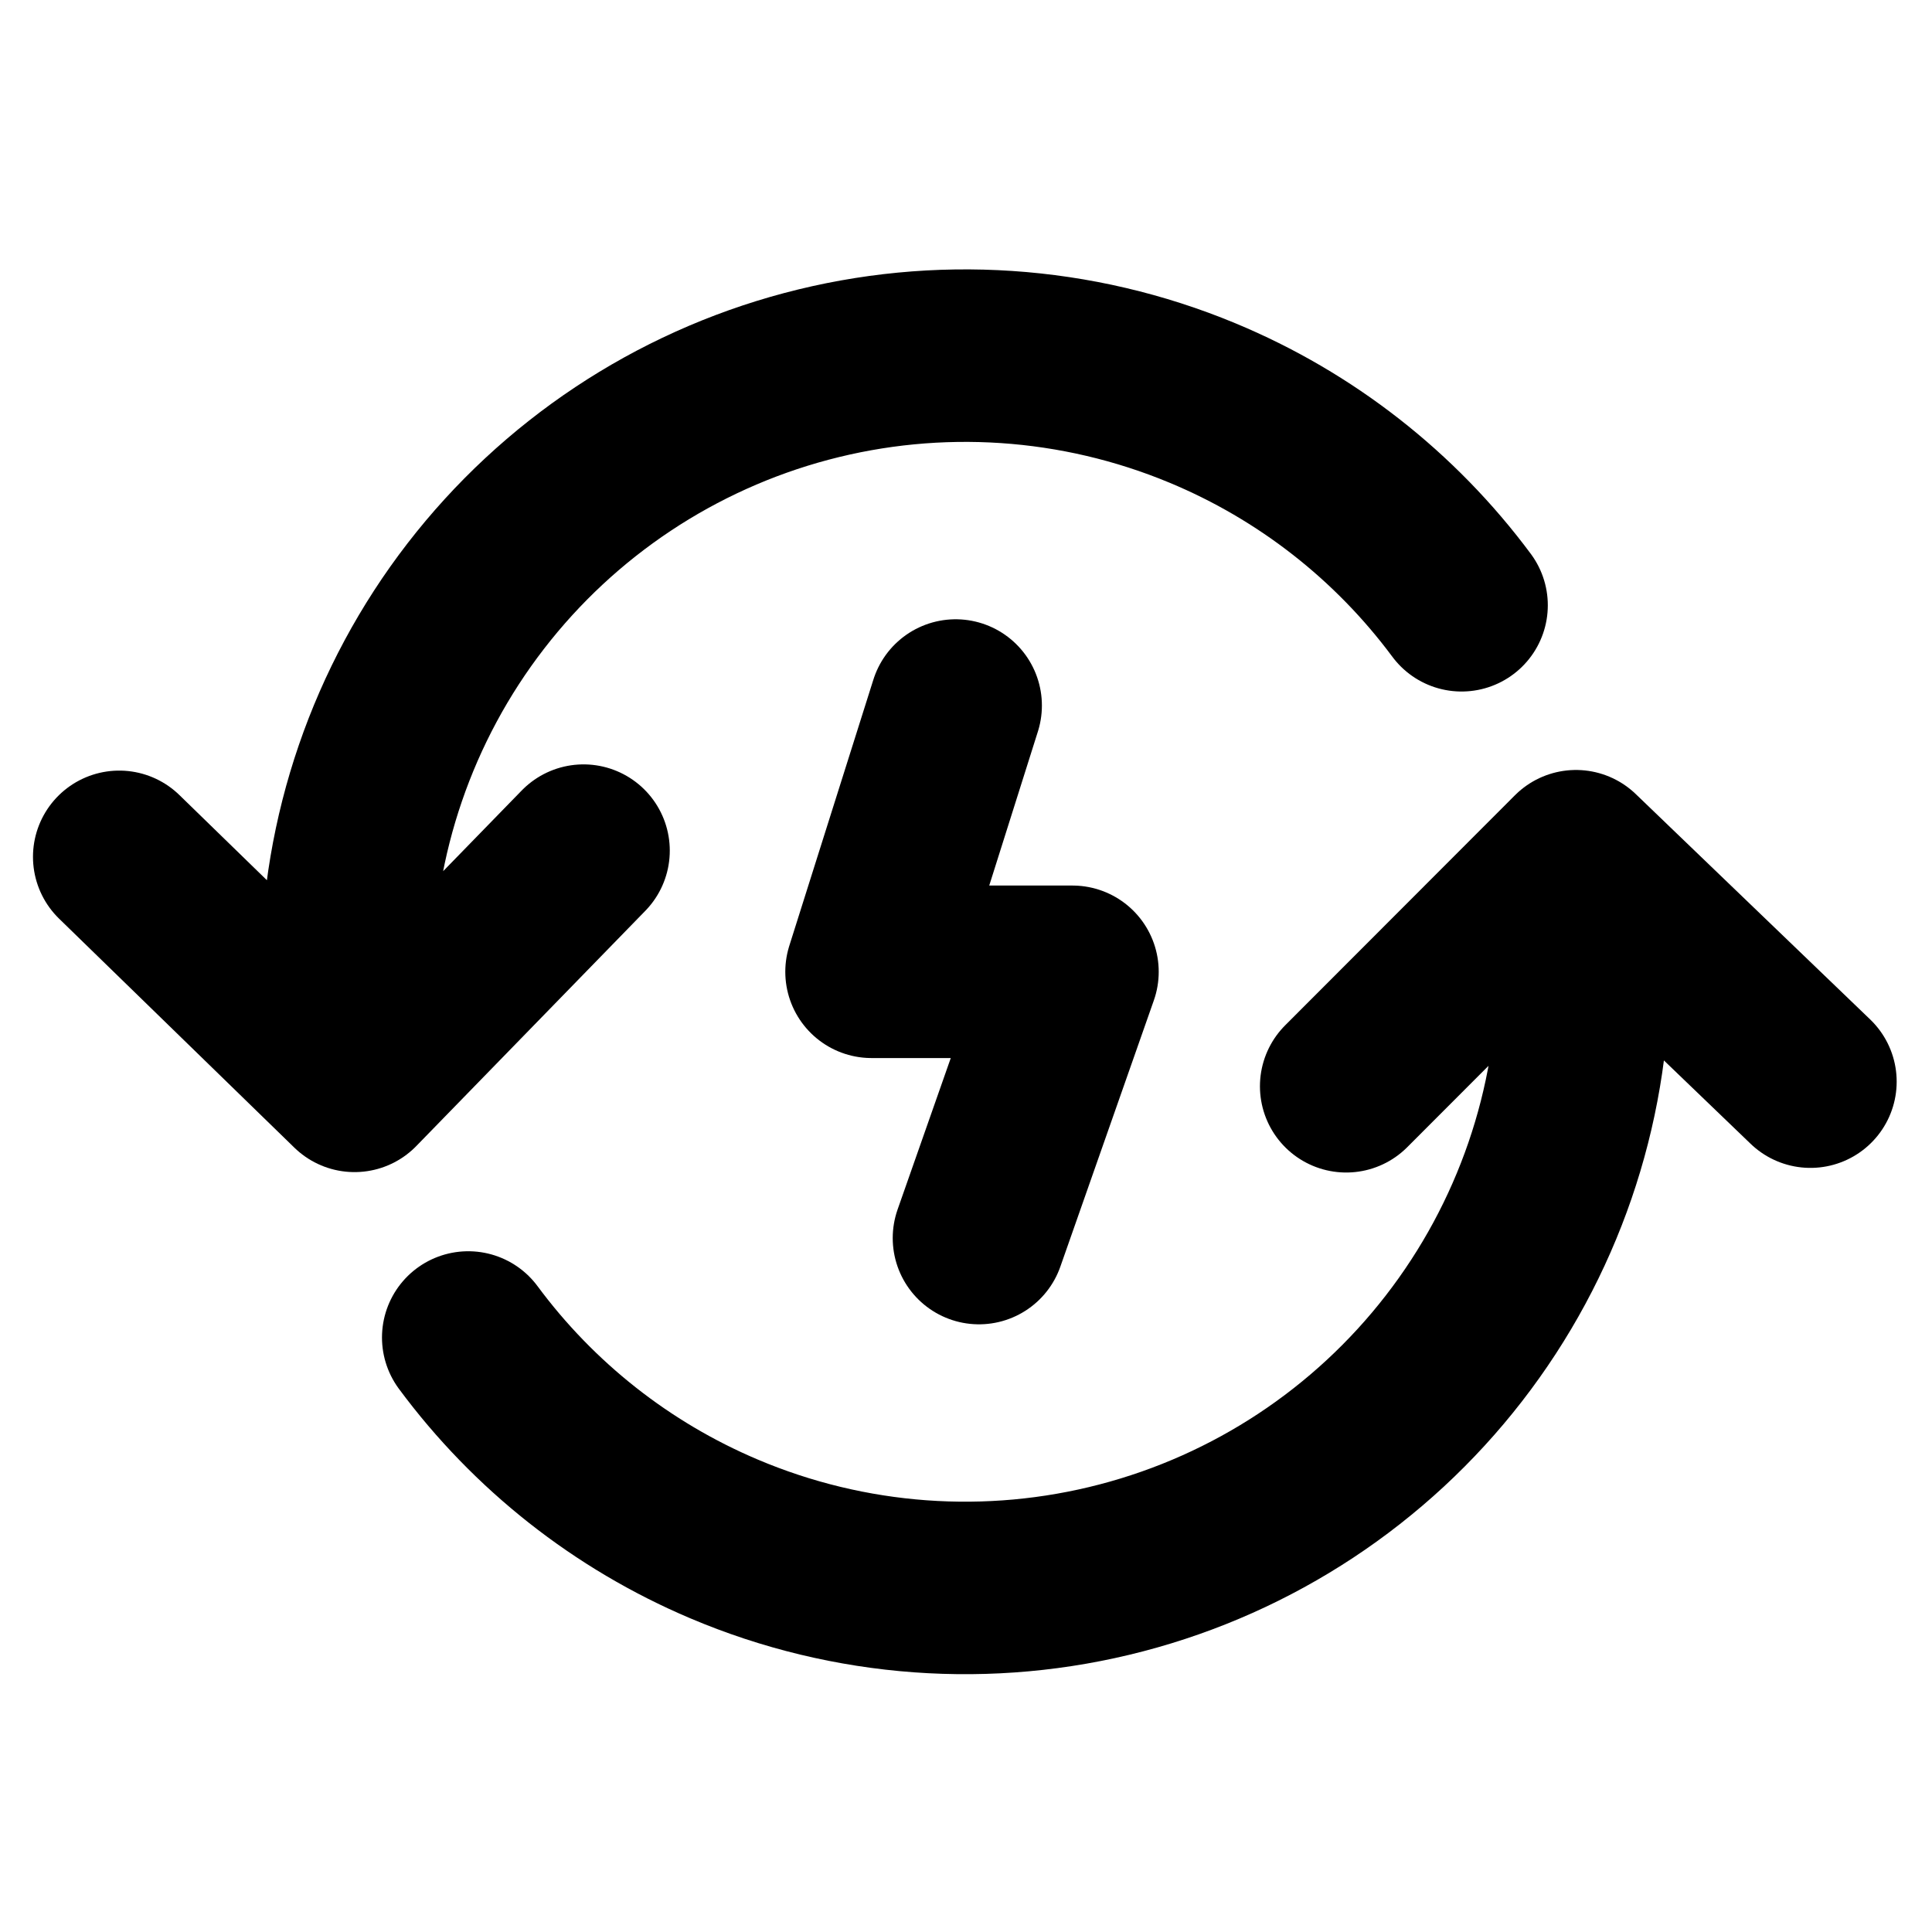
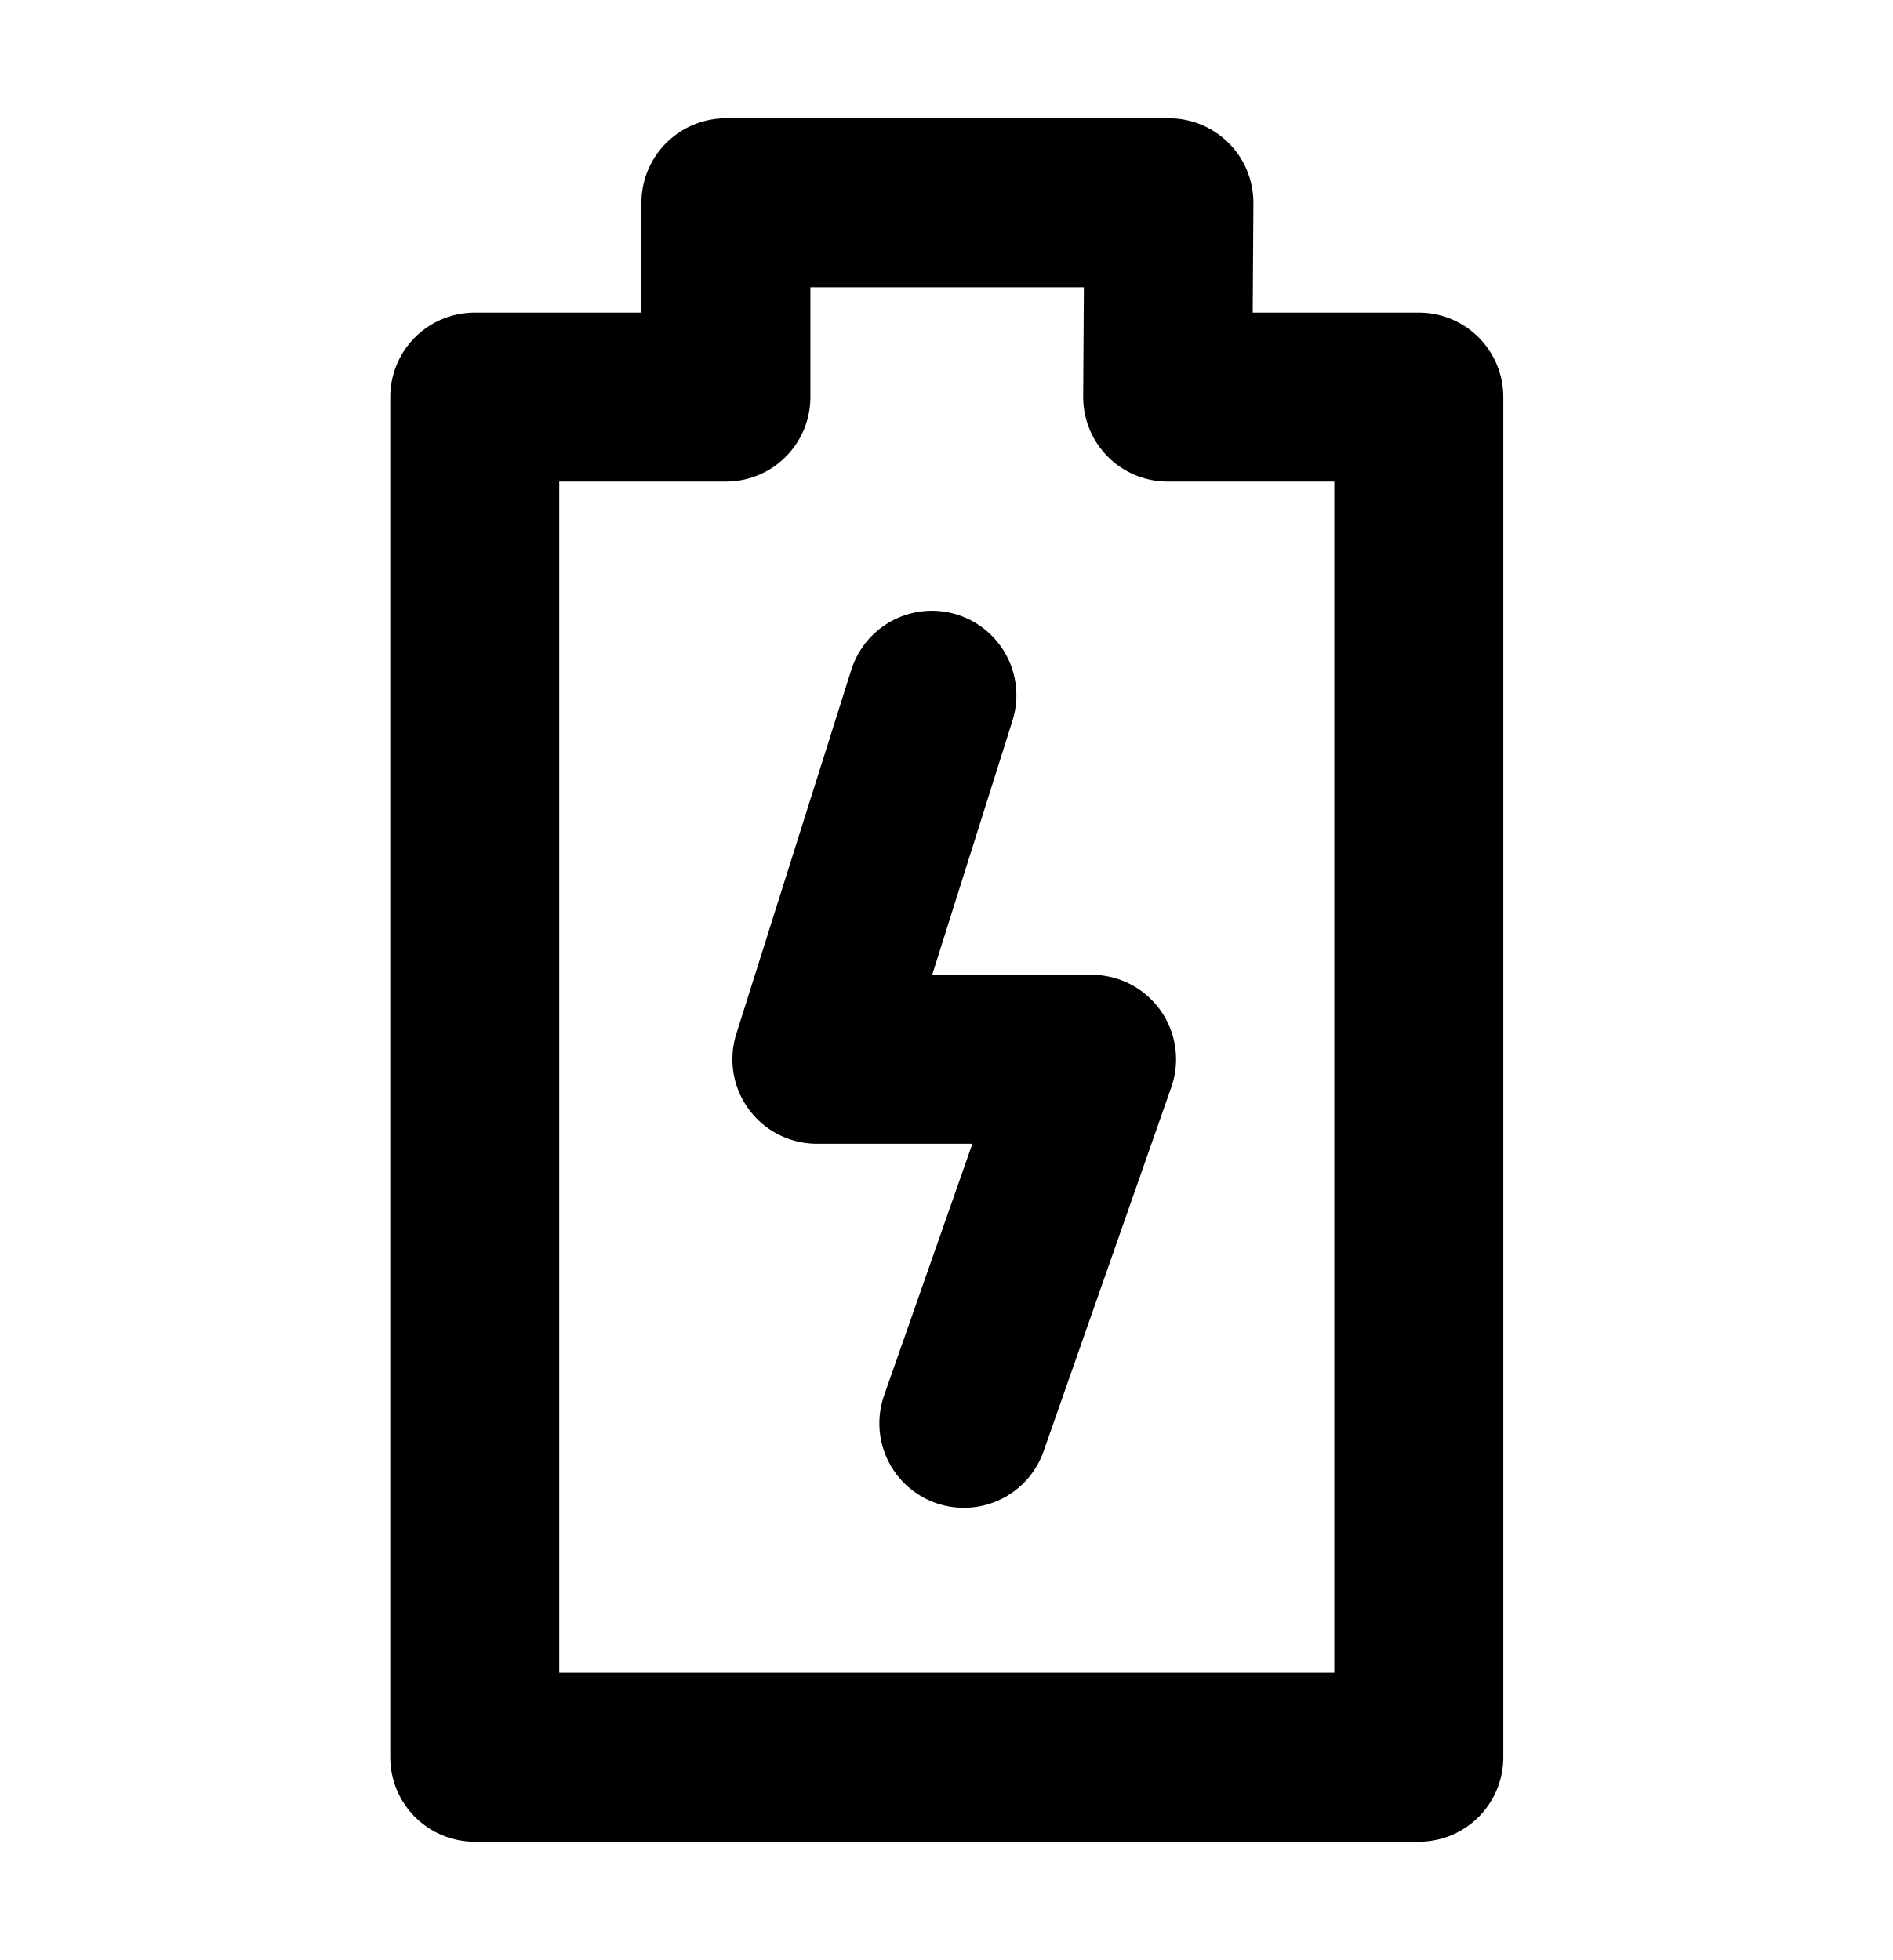
- <svg xmlns="http://www.w3.org/2000/svg" width="28" height="28" viewBox="0 0 28 28" fill="none">
-   <path d="M21.182 8.772C20.221 7.478 18.926 6.463 17.426 5.84C15.607 5.084 13.59 4.949 11.686 5.455C9.783 5.961 8.099 7.08 6.895 8.639C5.691 10.198 5.035 12.111 5.027 14.081L5.083 14.964M8.457 12.328L5.138 15.737L1.728 12.418" stroke="black" stroke-width="2.5" stroke-linecap="round" stroke-linejoin="round" fill="none" data-nofill="true" />
-   <path d="M6.786 19.384C7.734 20.665 9.011 21.675 10.49 22.302C12.311 23.075 14.337 23.223 16.251 22.723C18.165 22.224 19.86 21.105 21.071 19.542C22.283 17.979 22.944 16.058 22.95 14.08L22.905 13.207M19.51 15.743L22.84 12.409L26.238 15.676" stroke="black" stroke-width="2.5" stroke-linecap="round" stroke-linejoin="round" fill="none" data-nofill="true" />
-   <path d="M13.85 10.225L12.631 14.084H15.543L14.188 17.943" stroke="black" stroke-width="2.5" stroke-linecap="round" stroke-linejoin="round" fill="none" data-nofill="true" />
+ <svg xmlns="http://www.w3.org/2000/svg" width="28" height="29" viewBox="0 0 28 29" fill="none">
+   <path d="M7.023 5.875L7.023 26L20.988 26L20.988 5.875L17.273 5.875L17.291 3L10.738 3L10.738 5.875L7.023 5.875Z" stroke="black" stroke-width="2.5" stroke-linecap="round" stroke-linejoin="round" fill="none" data-nofill="true" />
+   <path d="M13.785 10.287L12.084 15.673H16.147L14.258 21.059" stroke="black" stroke-width="2.5" stroke-linecap="round" stroke-linejoin="round" fill="none" data-nofill="true" />
</svg>
